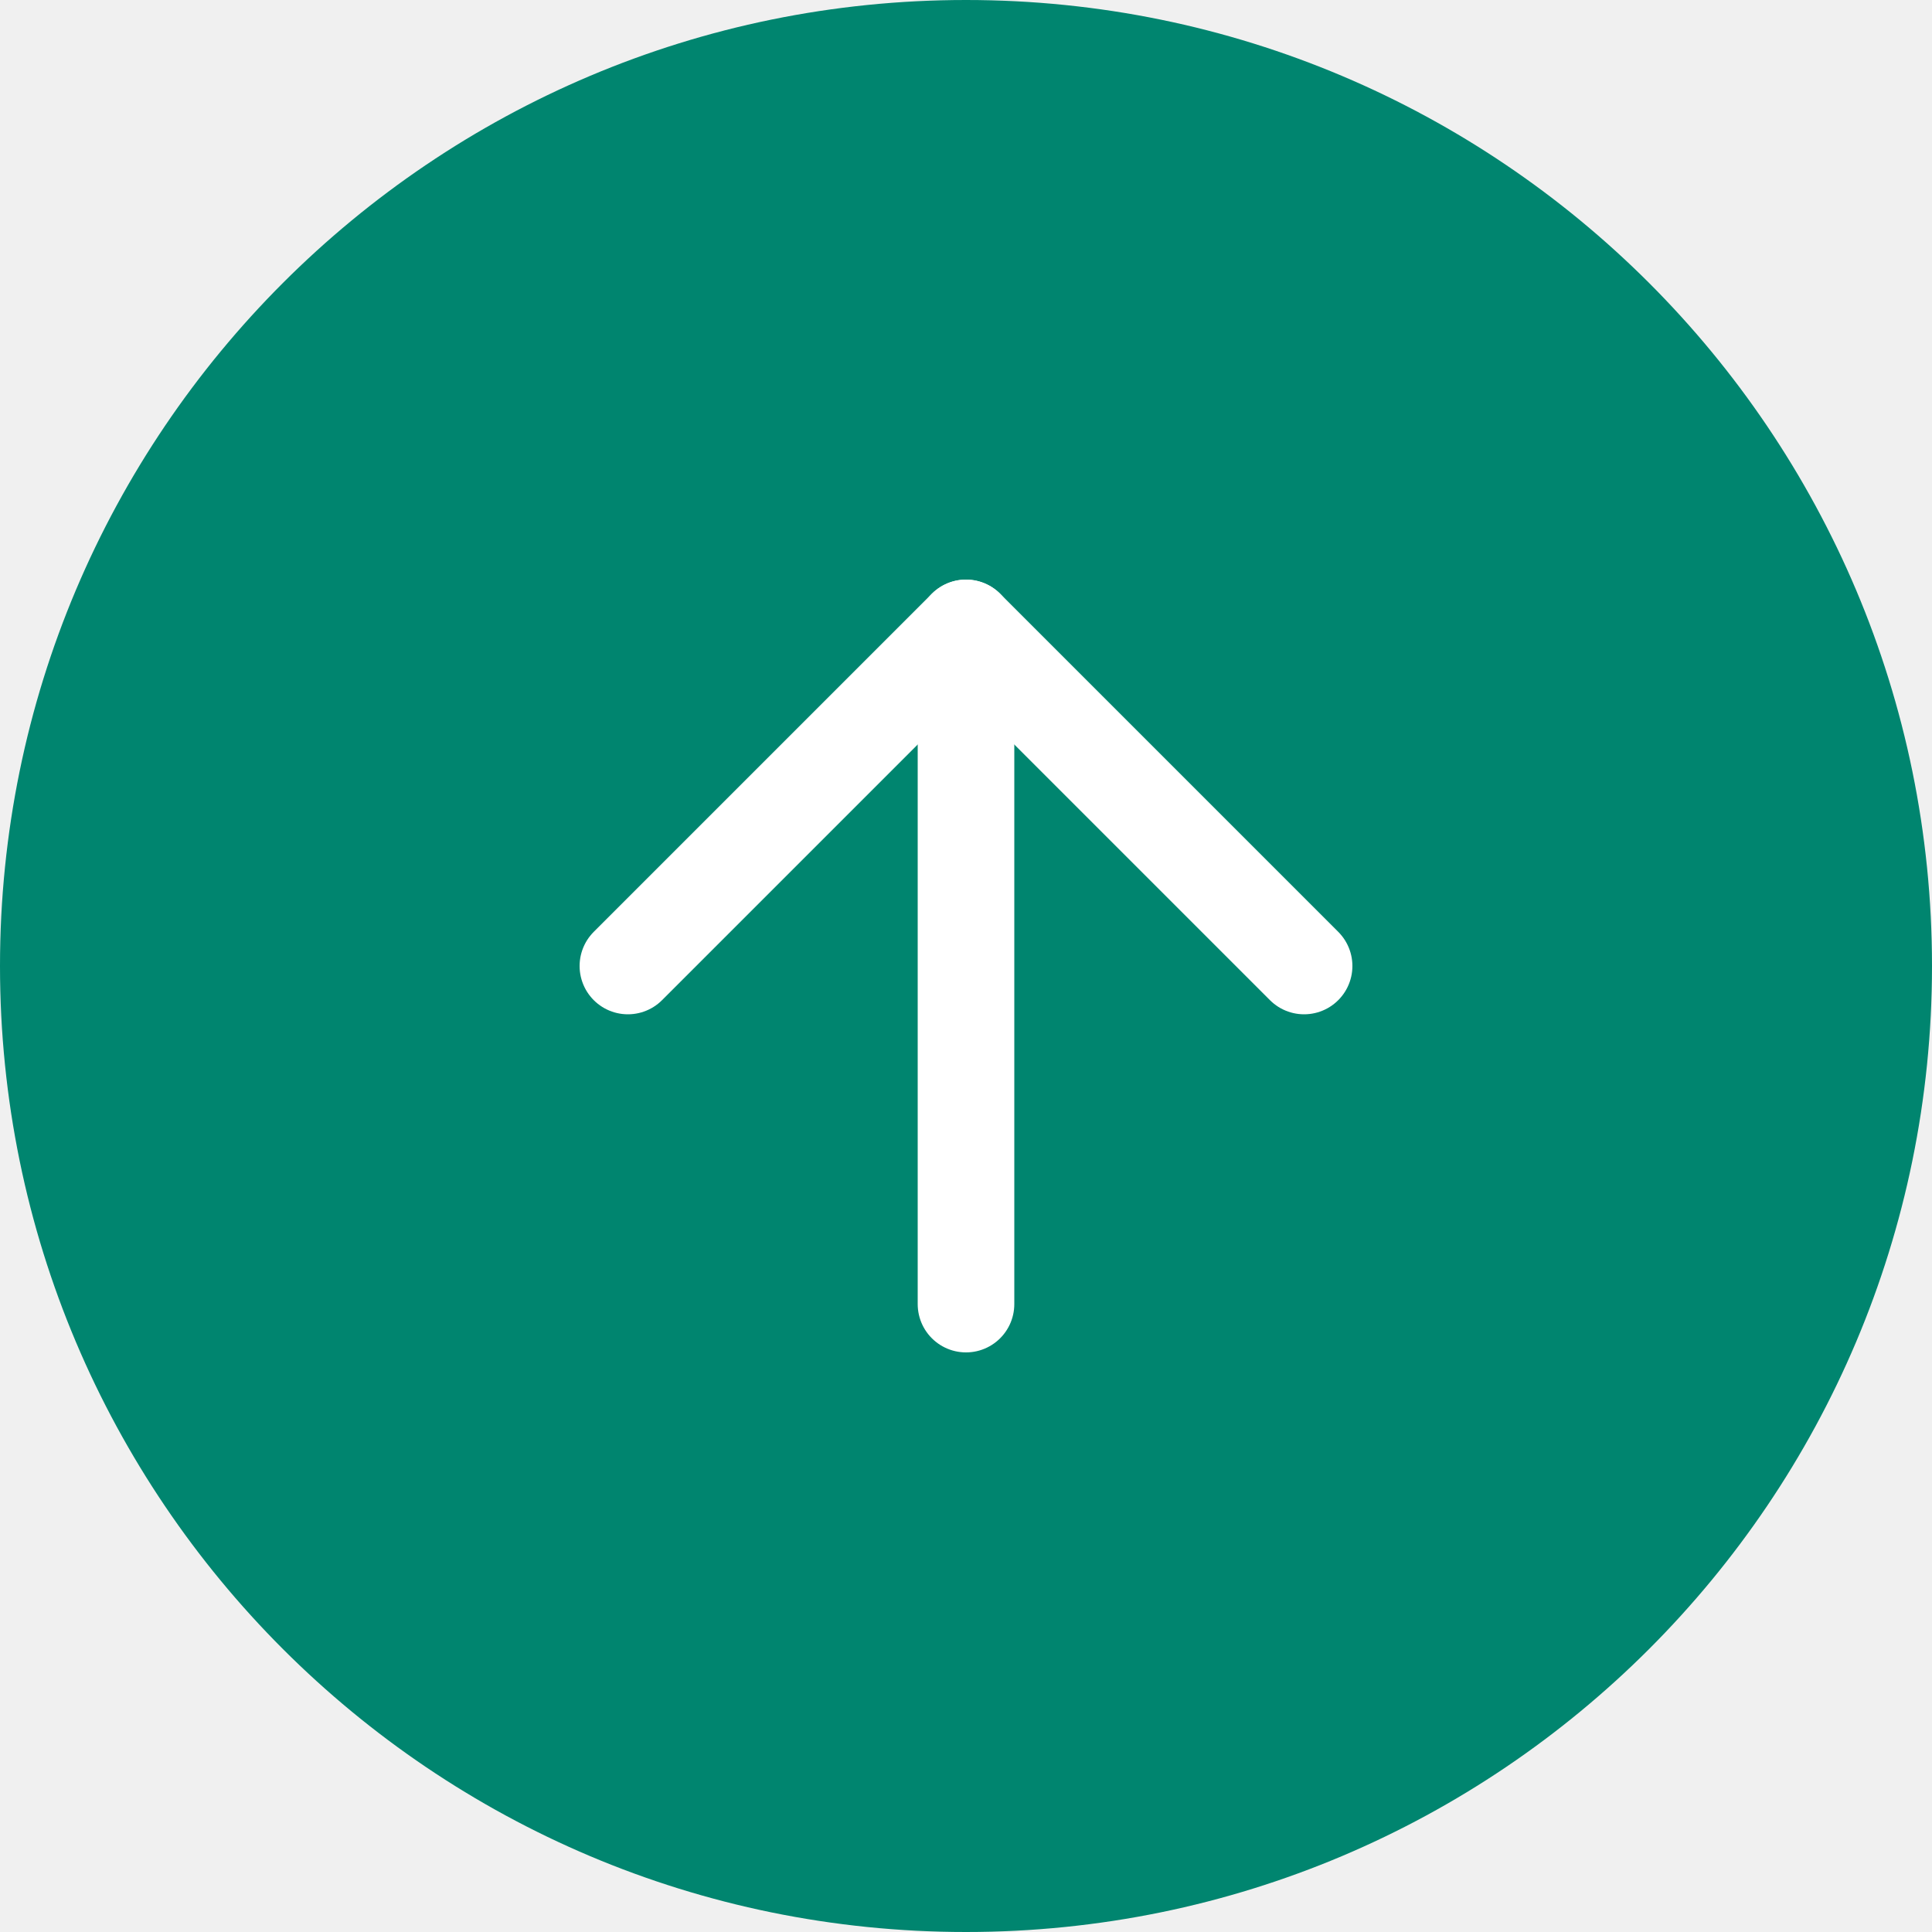
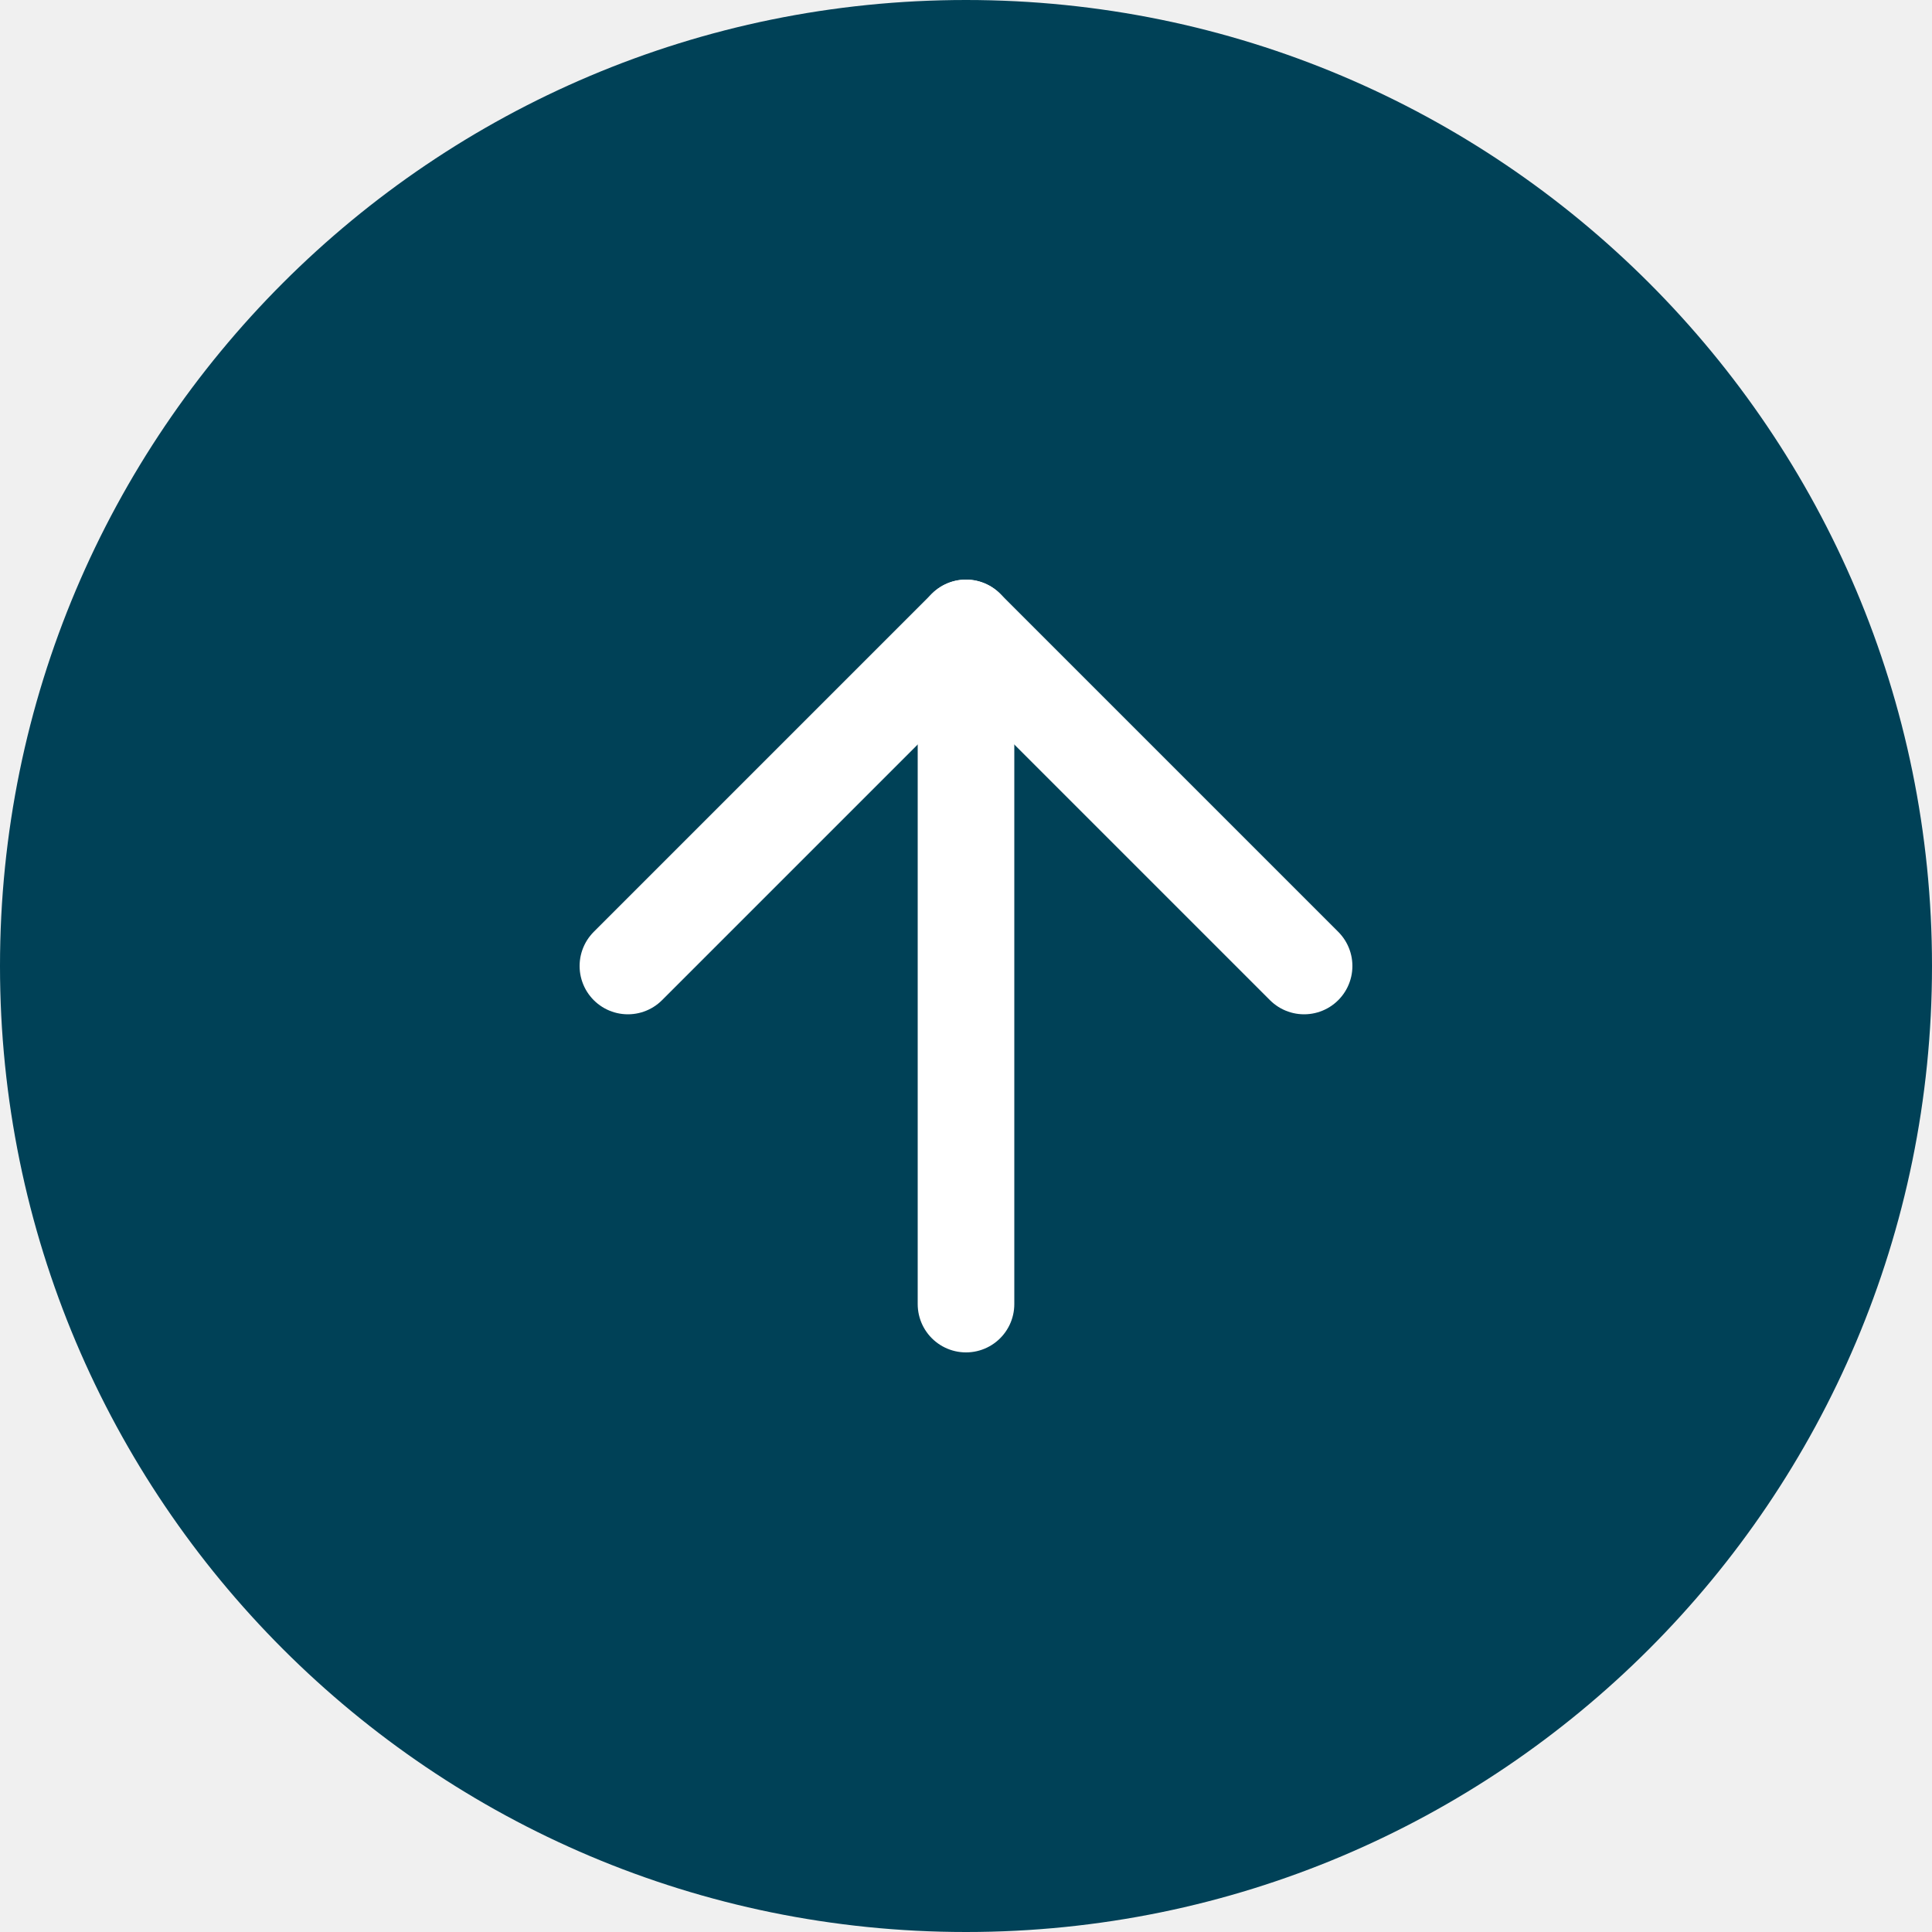
<svg xmlns="http://www.w3.org/2000/svg" width="40" height="40" viewBox="0 0 40 40" fill="none">
-   <circle cx="20" cy="20" r="20" fill="#00856F" />
+   <circle cx="20" cy="20" r="20" fill="#004157" />
  <path d="M20 27V13" stroke="white" stroke-width="2" stroke-linecap="round" stroke-linejoin="round" />
  <path d="M13 20L20 13L27 20" stroke="white" stroke-width="2" stroke-linecap="round" stroke-linejoin="round" />
</svg>
